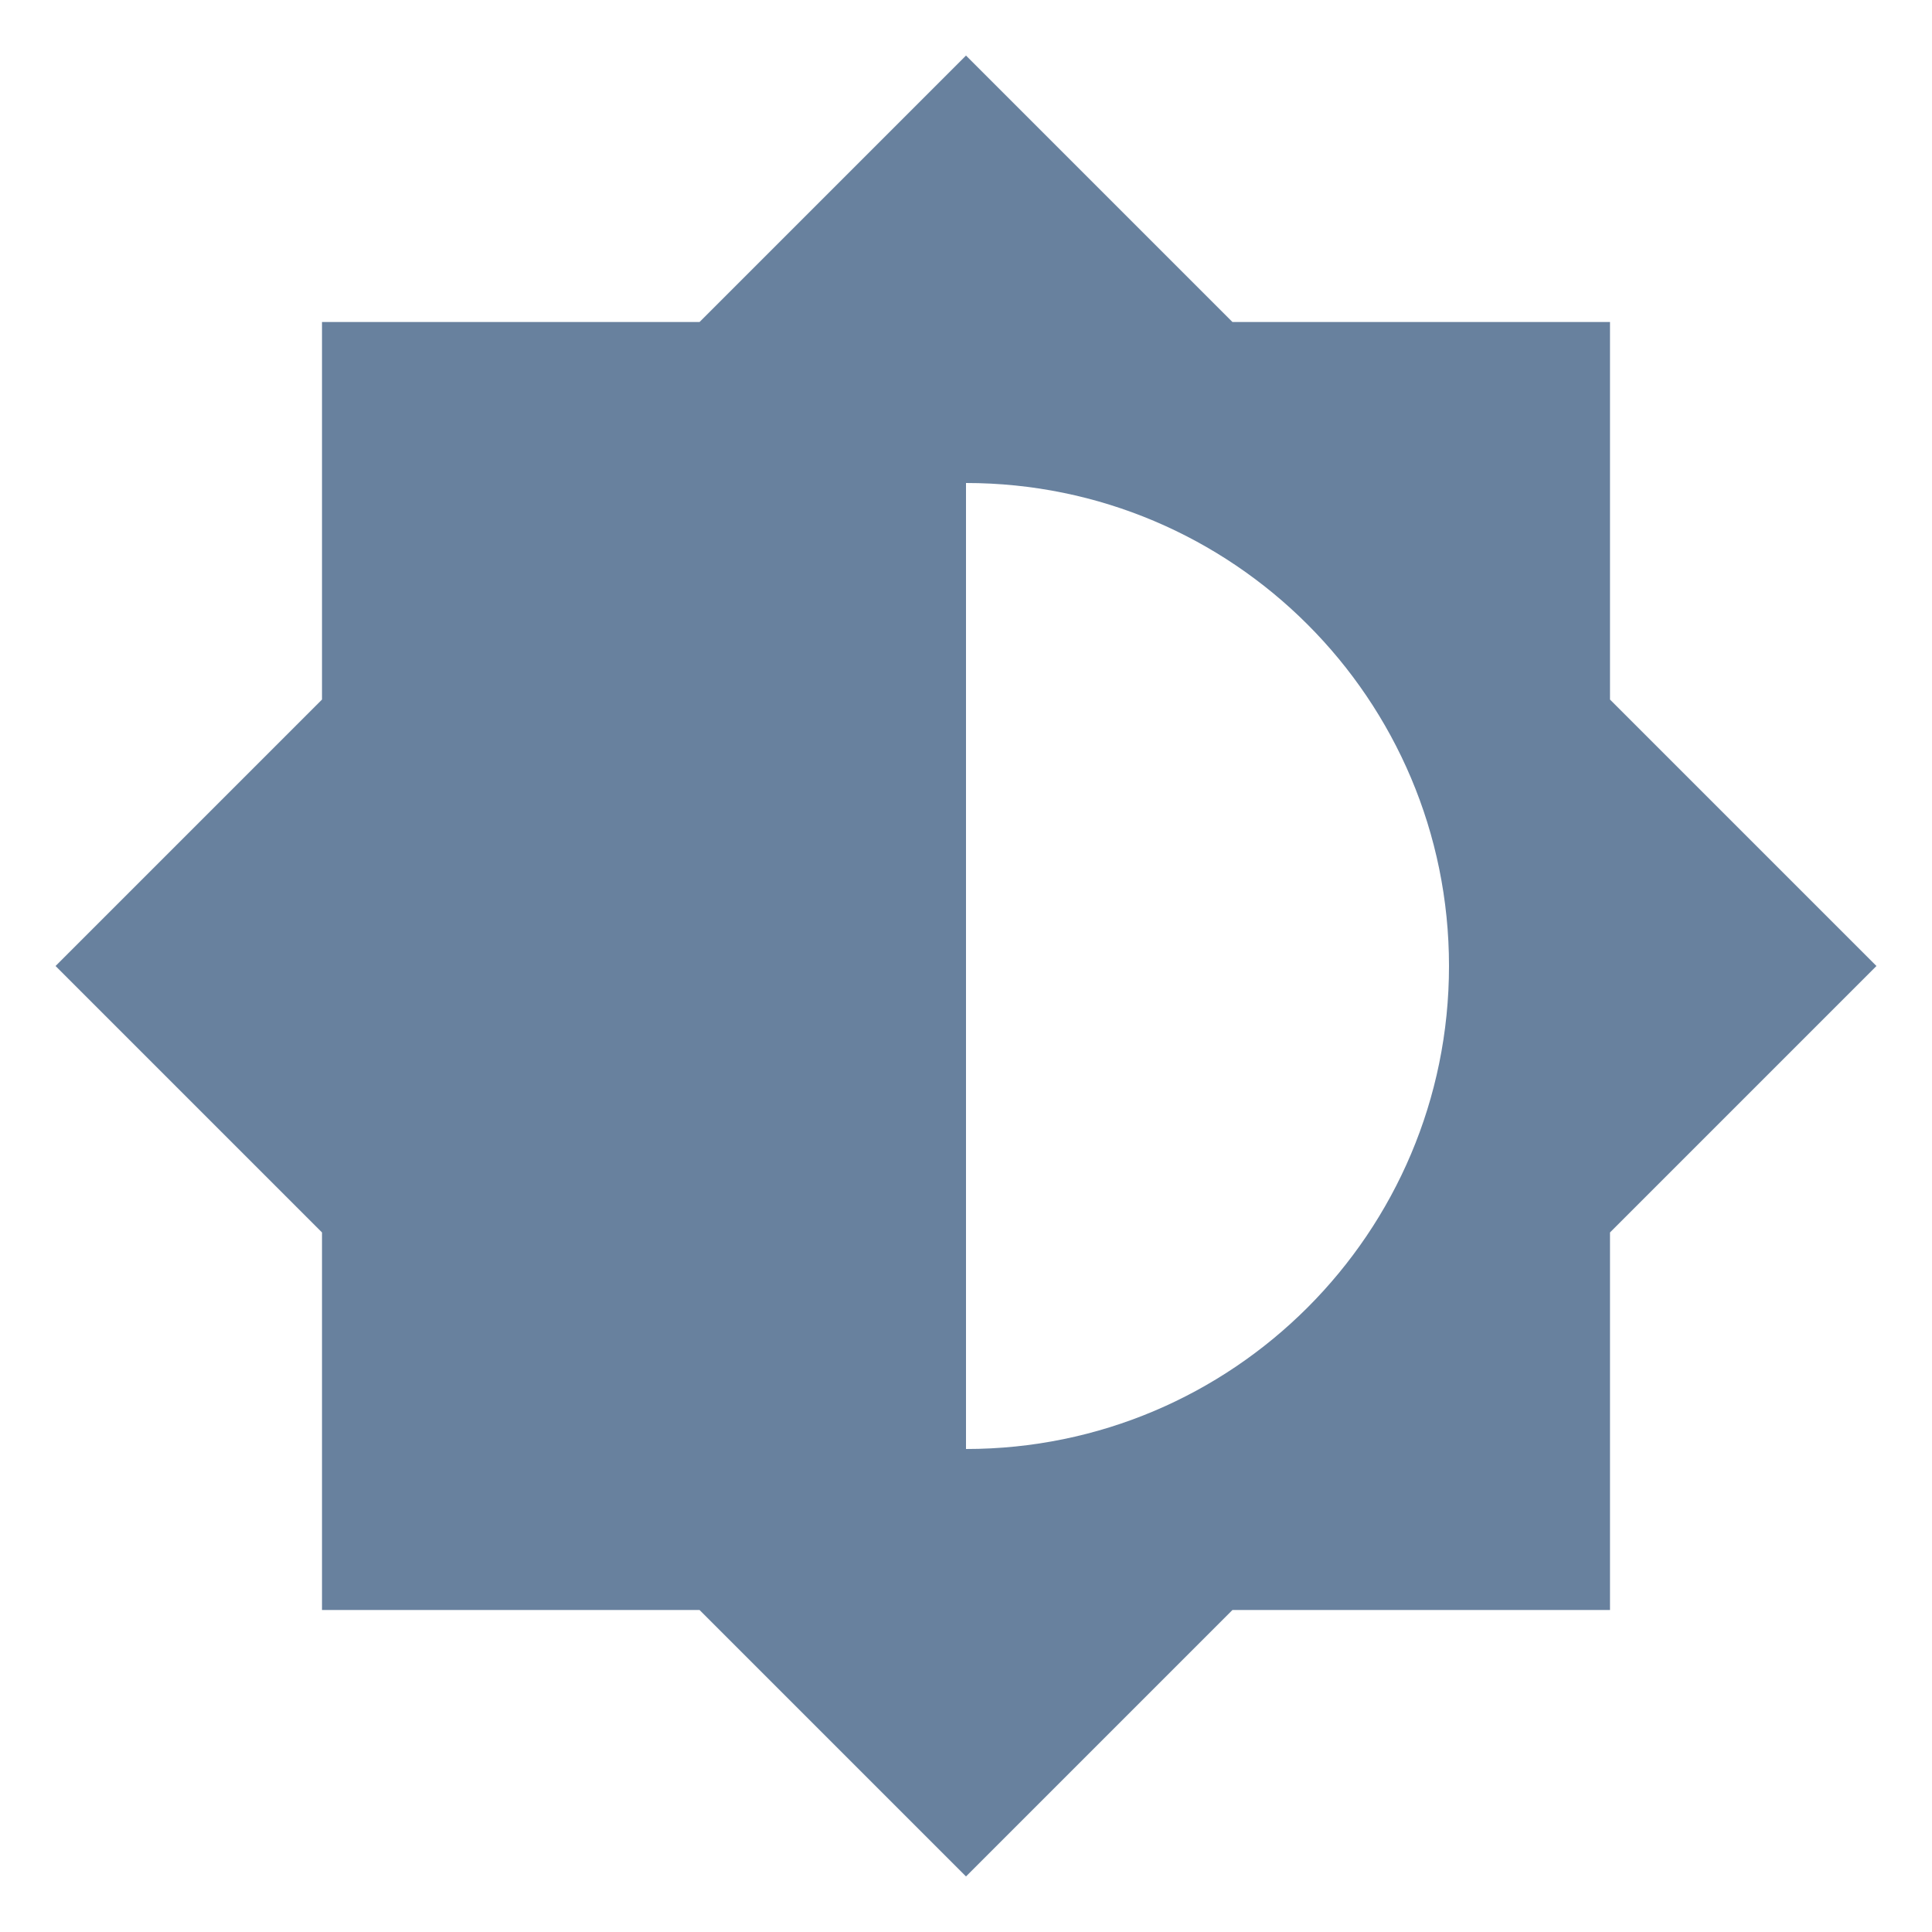
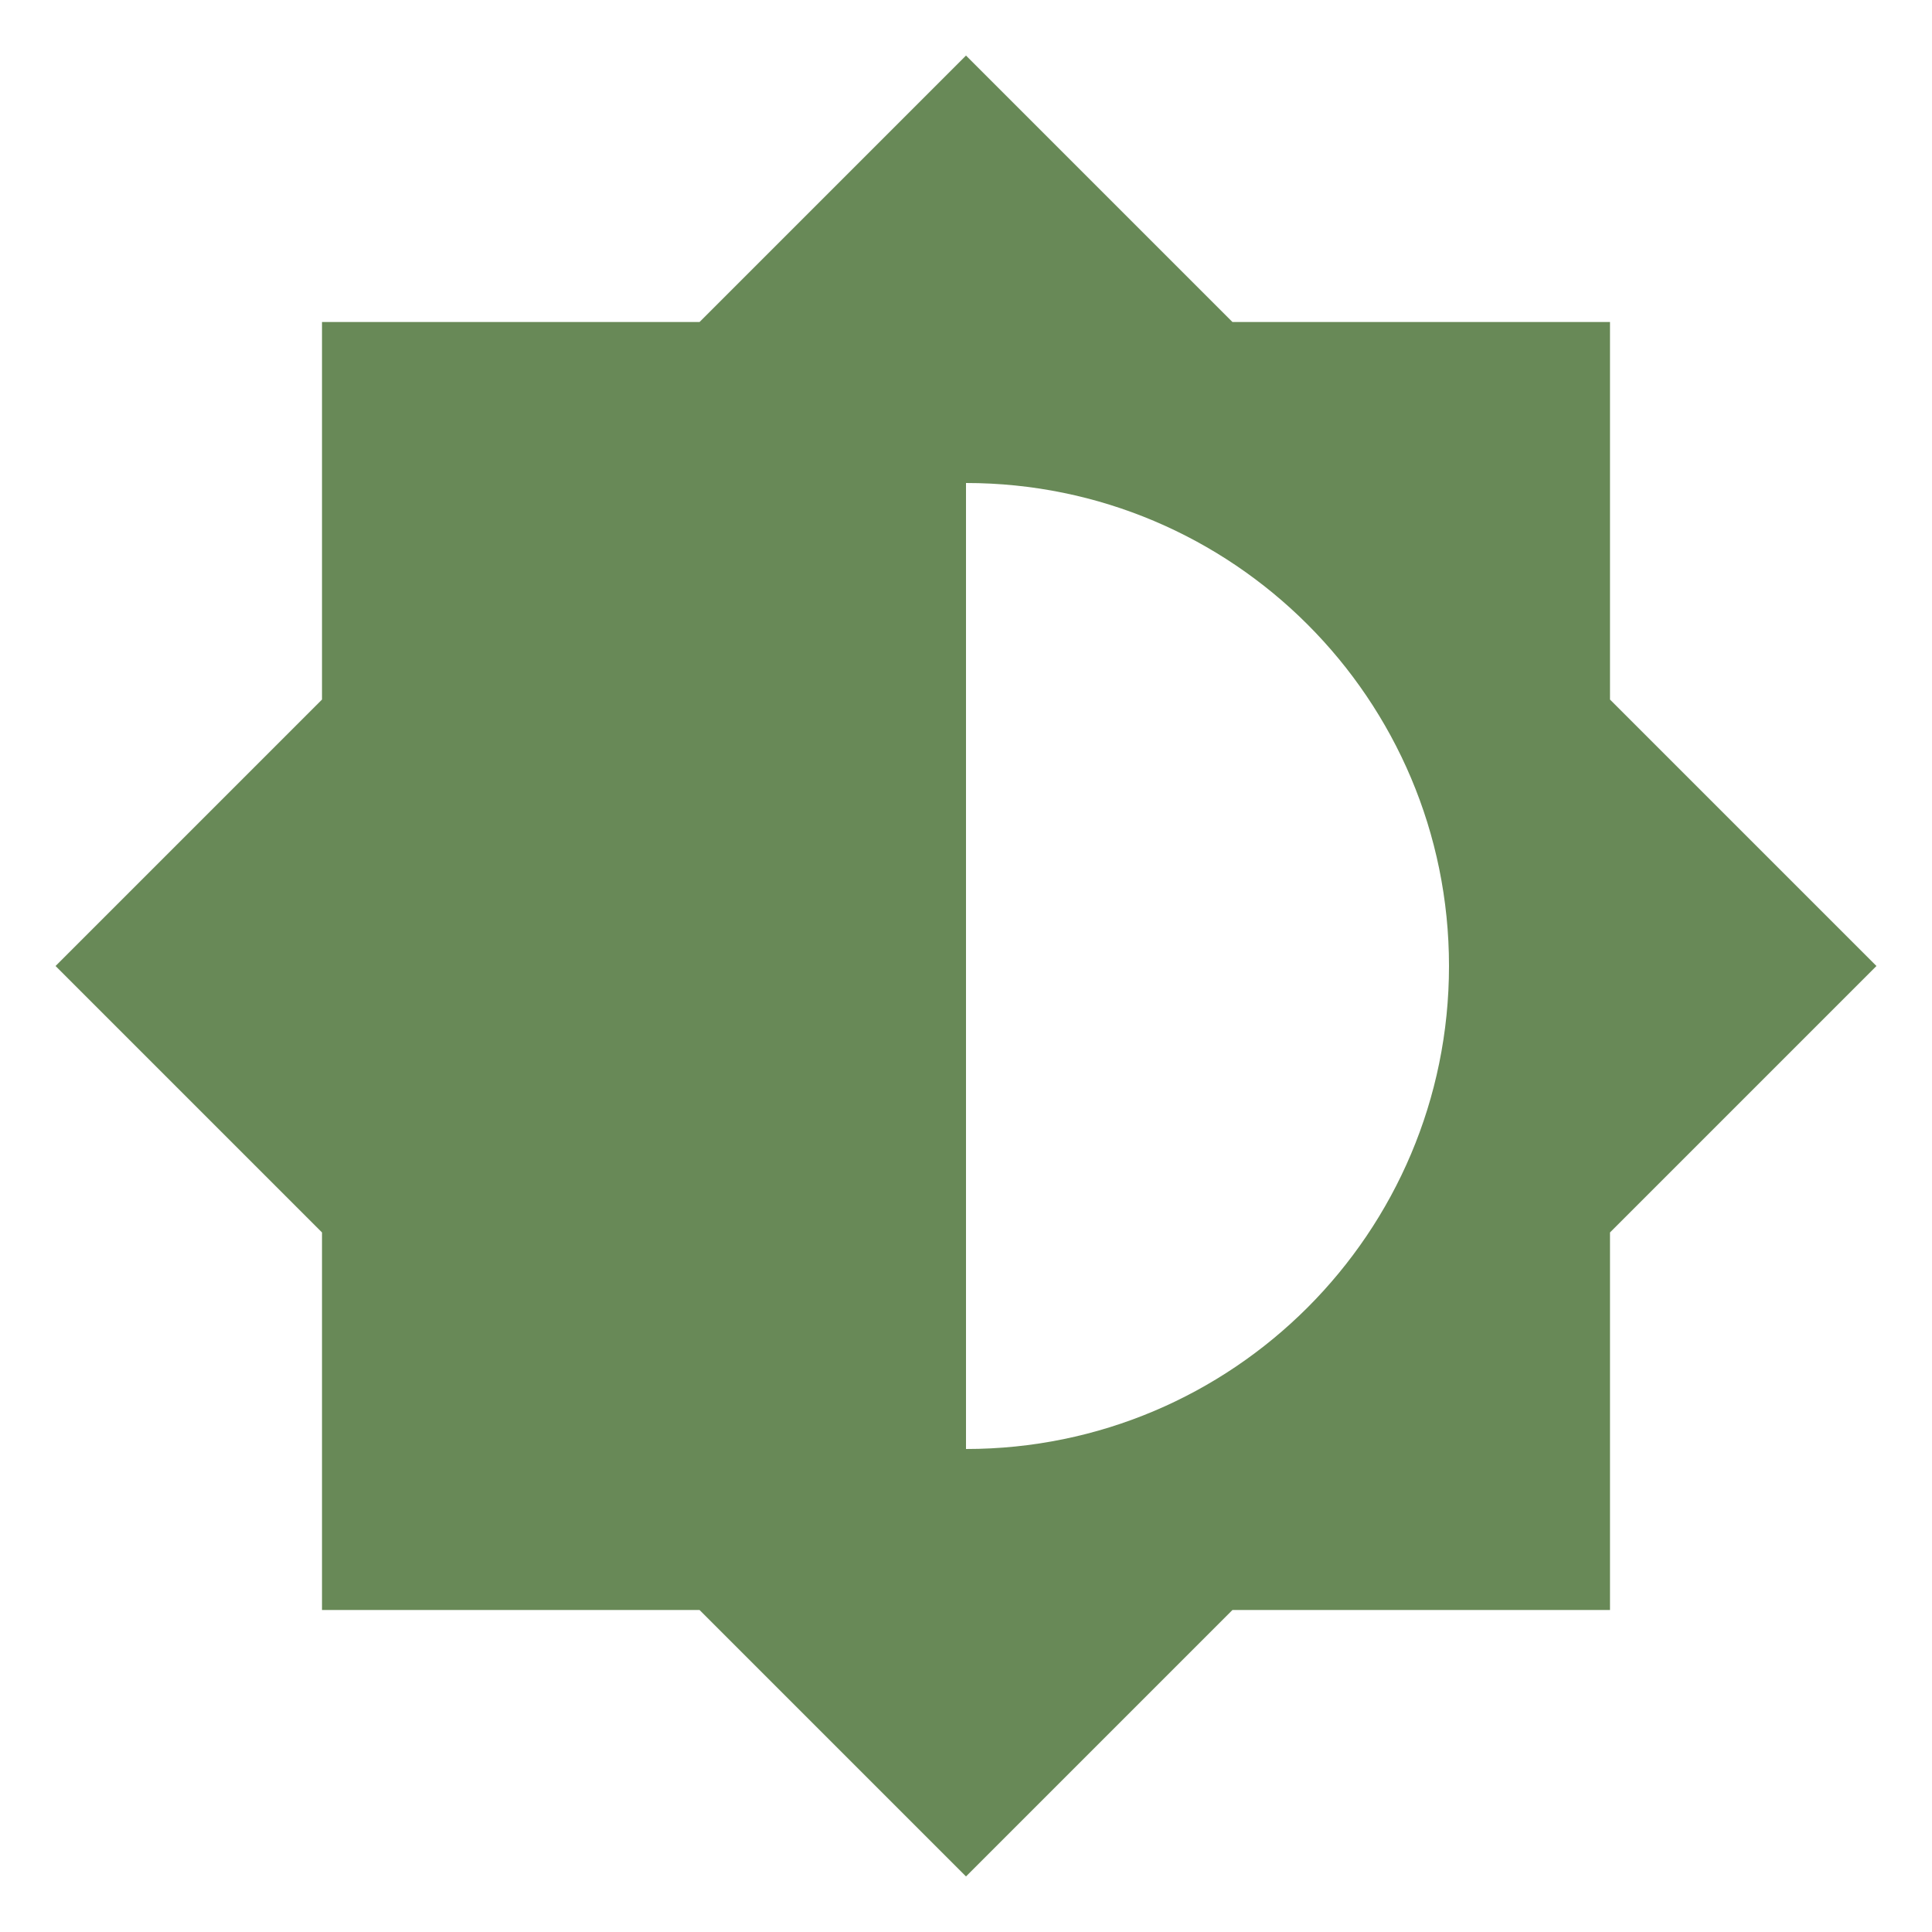
<svg xmlns="http://www.w3.org/2000/svg" viewBox="0 0 24 24">
-   <path d="M12,18V6A6,6 0 0,1 18,12A6,6 0 0,1 12,18M20,15.31L23.31,12L20,8.69V4H15.31L12,0.69L8.69,4H4V8.69L0.69,12L4,15.31V20H8.69L12,23.31L15.31,20H20V15.31Z" fill="#68819E" />
+   <path d="M12,18V6A6,6 0 0,1 18,12A6,6 0 0,1 12,18M20,15.31L23.31,12L20,8.69V4H15.31L12,0.69L8.69,4H4V8.69L0.69,12L4,15.31V20H8.69L12,23.31L15.31,20H20V15.31Z" fill="#688957" />
</svg>
